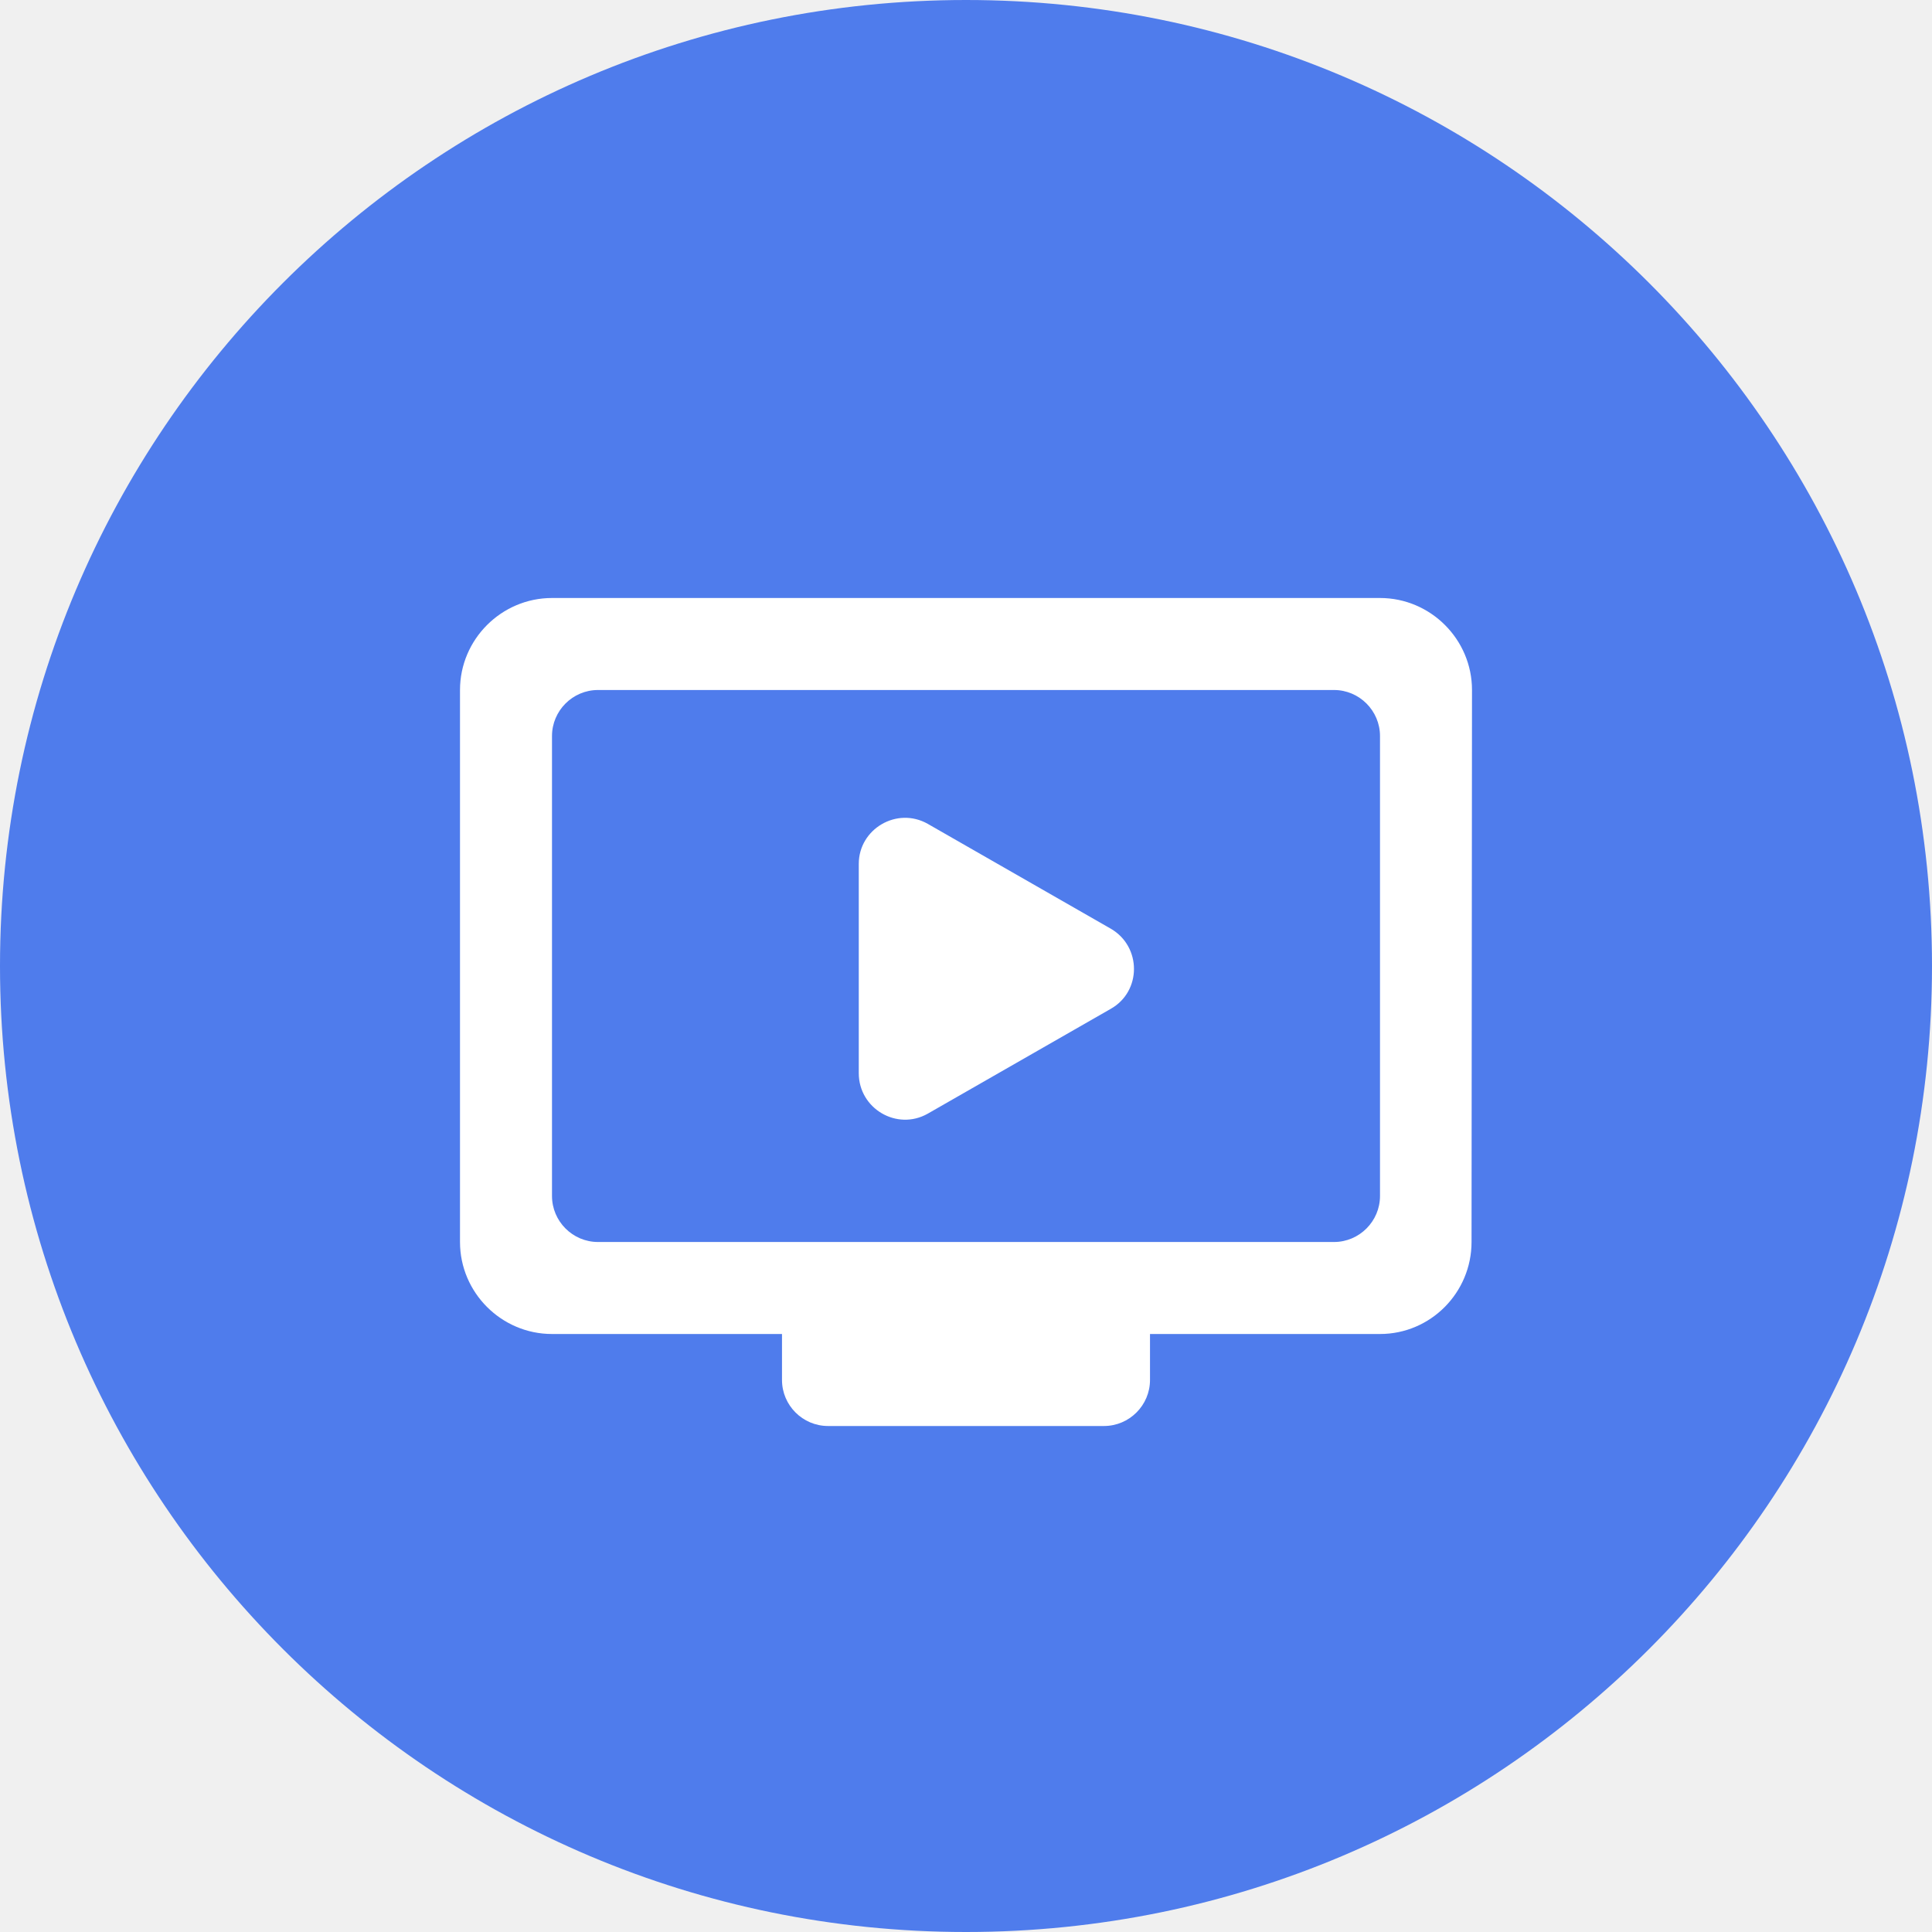
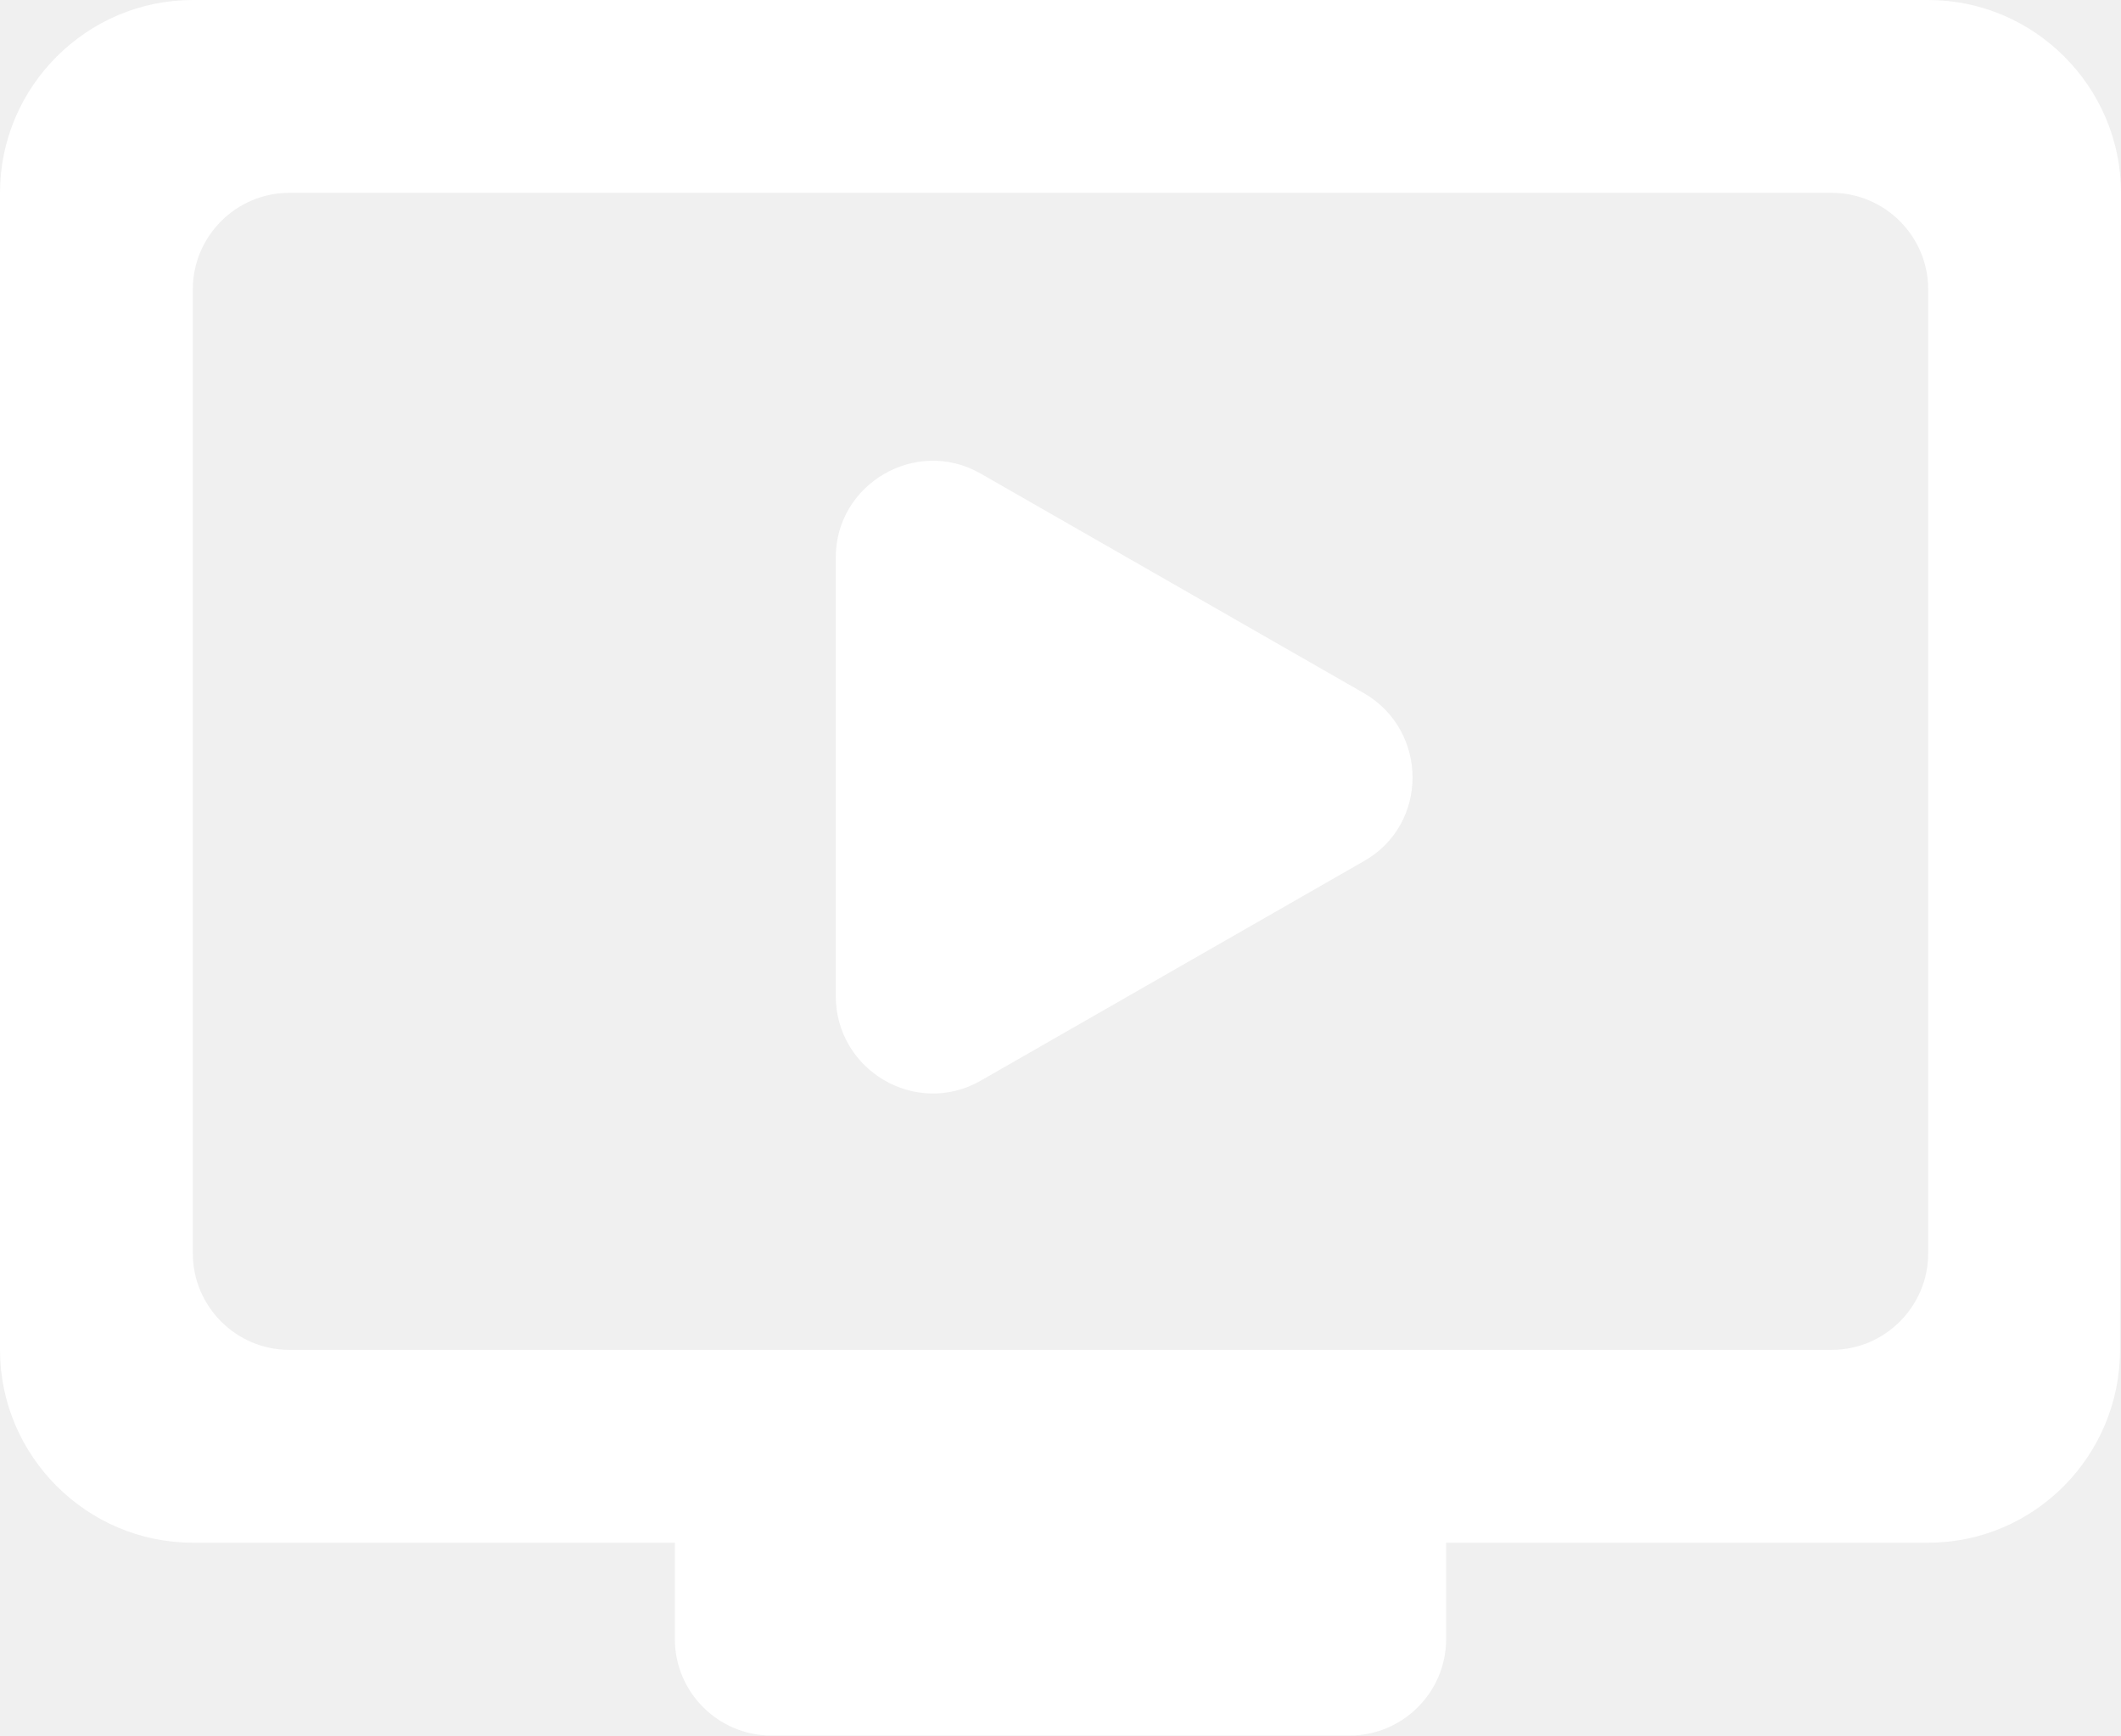
- <svg xmlns="http://www.w3.org/2000/svg" width="42px" height="42px" viewBox="0 0 42 42" version="1.1">
-   <g id="ic_Watching-TV" stroke="none" stroke-width="1" fill="none" fill-rule="evenodd">
-     <g id="Group-12">
-       <circle id="Oval" fill="#4F7CEC" fill-rule="nonzero" cx="21" cy="21" r="21" />
+ <svg xmlns="http://www.w3.org/2000/svg" width="22px" height="18px" viewBox="0 0 22 18" version="1.1">
+   <g id="页面-1" stroke="none" stroke-width="1" fill="none" fill-rule="evenodd">
+     <g id="ic_watching_tv" transform="translate(-10, -13)">
+       <circle id="Oval" fill-rule="nonzero" cx="21" cy="21" r="21" />
      <g id="round-chrome_reader_mode-24px" transform="translate(9, 9)">
        <polygon id="Path" points="0 0 24 0 24 24 0 24" />
-         <g id="round-tv-24px" transform="translate(1, 4)" fill="#FFFFFF">
-           <path d="M20,0 L2,0 C0.9,0 0,0.9 0,2 L0,14 C0,15.1 0.9,16 2,16 L7,16 L7,17 C7,17.55 7.45,18 8,18 L14,18 C14.55,18 15,17.55 15,17 L15,16 L20,16 C21.1,16 21.99,15.1 21.99,14 L22,2 C22,0.9 21.1,0 20,0 Z M19,14 L3,14 C2.45,14 2,13.55 2,13 L2,3 C2,2.45 2.45,2 3,2 L19,2 C19.55,2 20,2.45 20,3 L20,13 C20,13.55 19.55,14 19,14 Z" id="Shape" fill-rule="nonzero" />
+         <g id="round-tv-24px" transform="translate(1, 4)" fill="#FFFFFF" fill-rule="nonzero">
+           <path d="M20,0 L2,0 C0.9,0 0,0.9 0,2 L0,14 C0,15.1 0.9,16 2,16 L7,16 L7,17 C7,17.55 7.45,18 8,18 L14,18 C14.55,18 15,17.55 15,17 L15,16 L20,16 C21.1,16 21.99,15.1 21.99,14 L22,2 C22,0.9 21.1,0 20,0 Z M19,14 L3,14 C2.45,14 2,13.55 2,13 L2,3 C2,2.45 2.45,2 3,2 L19,2 C19.55,2 20,2.45 20,3 L20,13 C20,13.55 19.55,14 19,14 Z" id="Shape" />
          <path d="M10.169,11.21 L14.149,8.93 C14.819,8.55 14.819,7.58 14.149,7.19 L10.169,4.91 C9.499,4.53 8.669,5.02 8.669,5.78 L8.669,10.33 C8.669,11.1 9.499,11.59 10.169,11.21 Z" id="Path" />
        </g>
      </g>
    </g>
  </g>
</svg>
